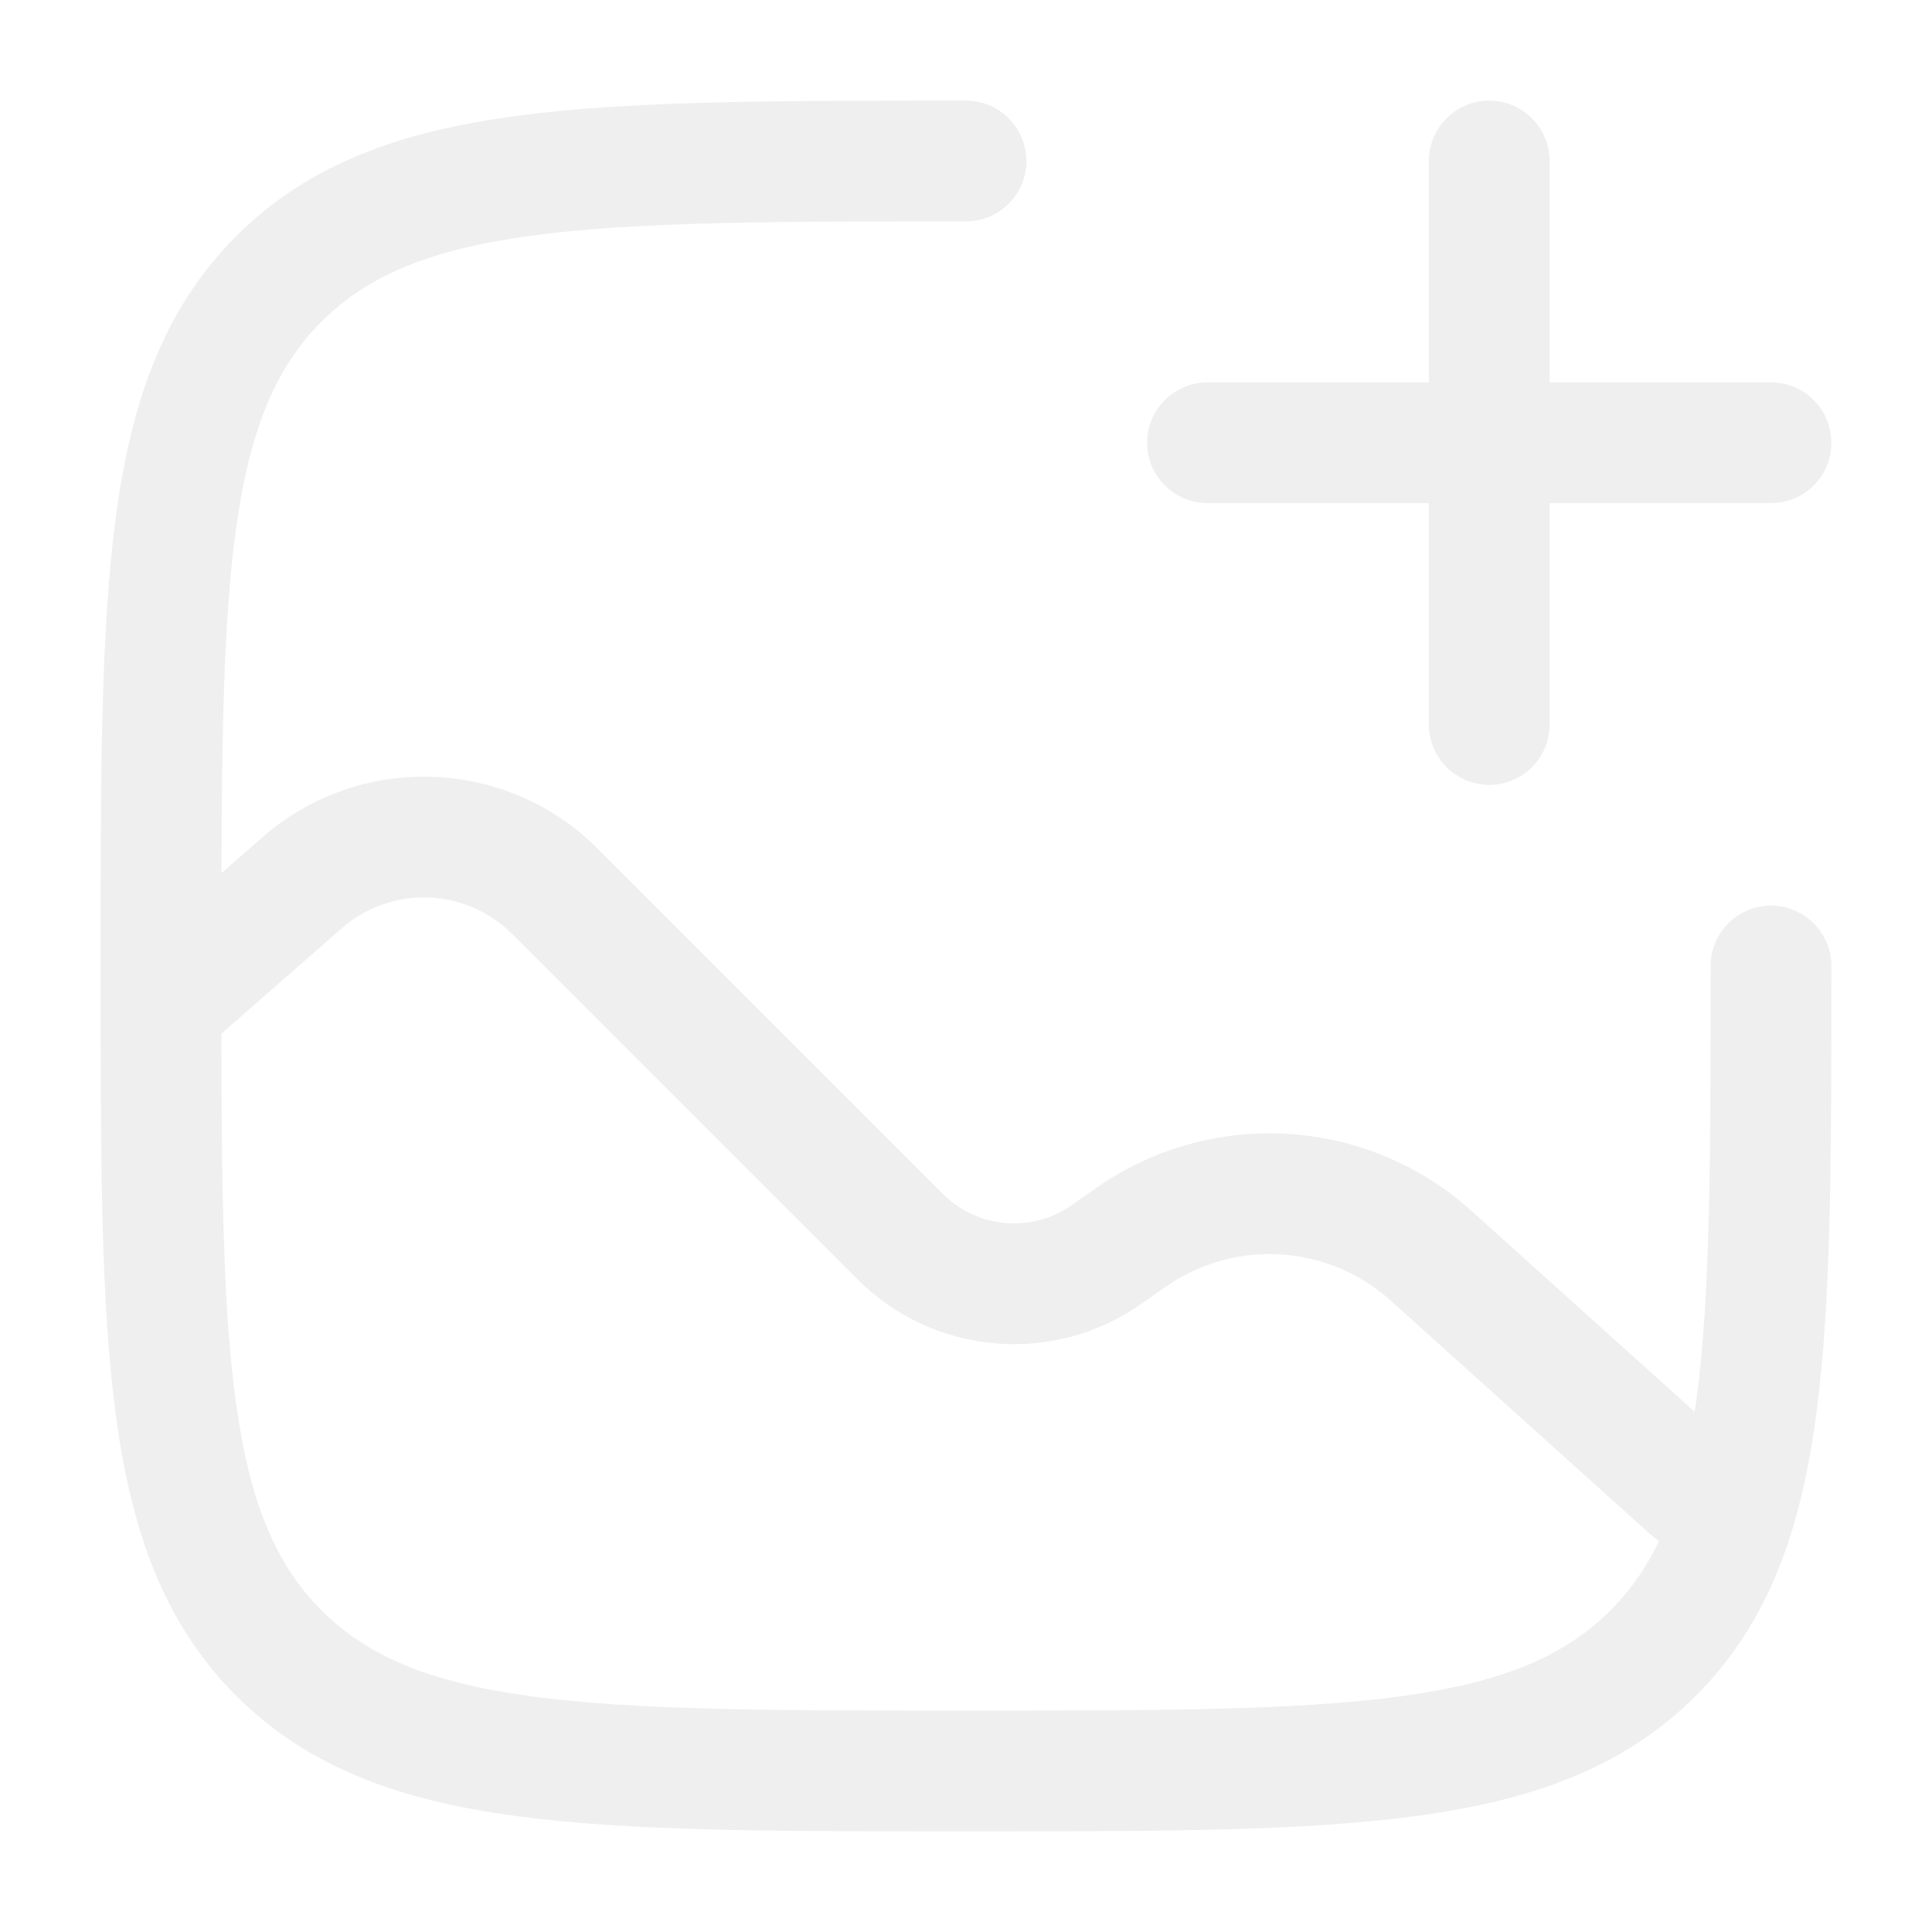
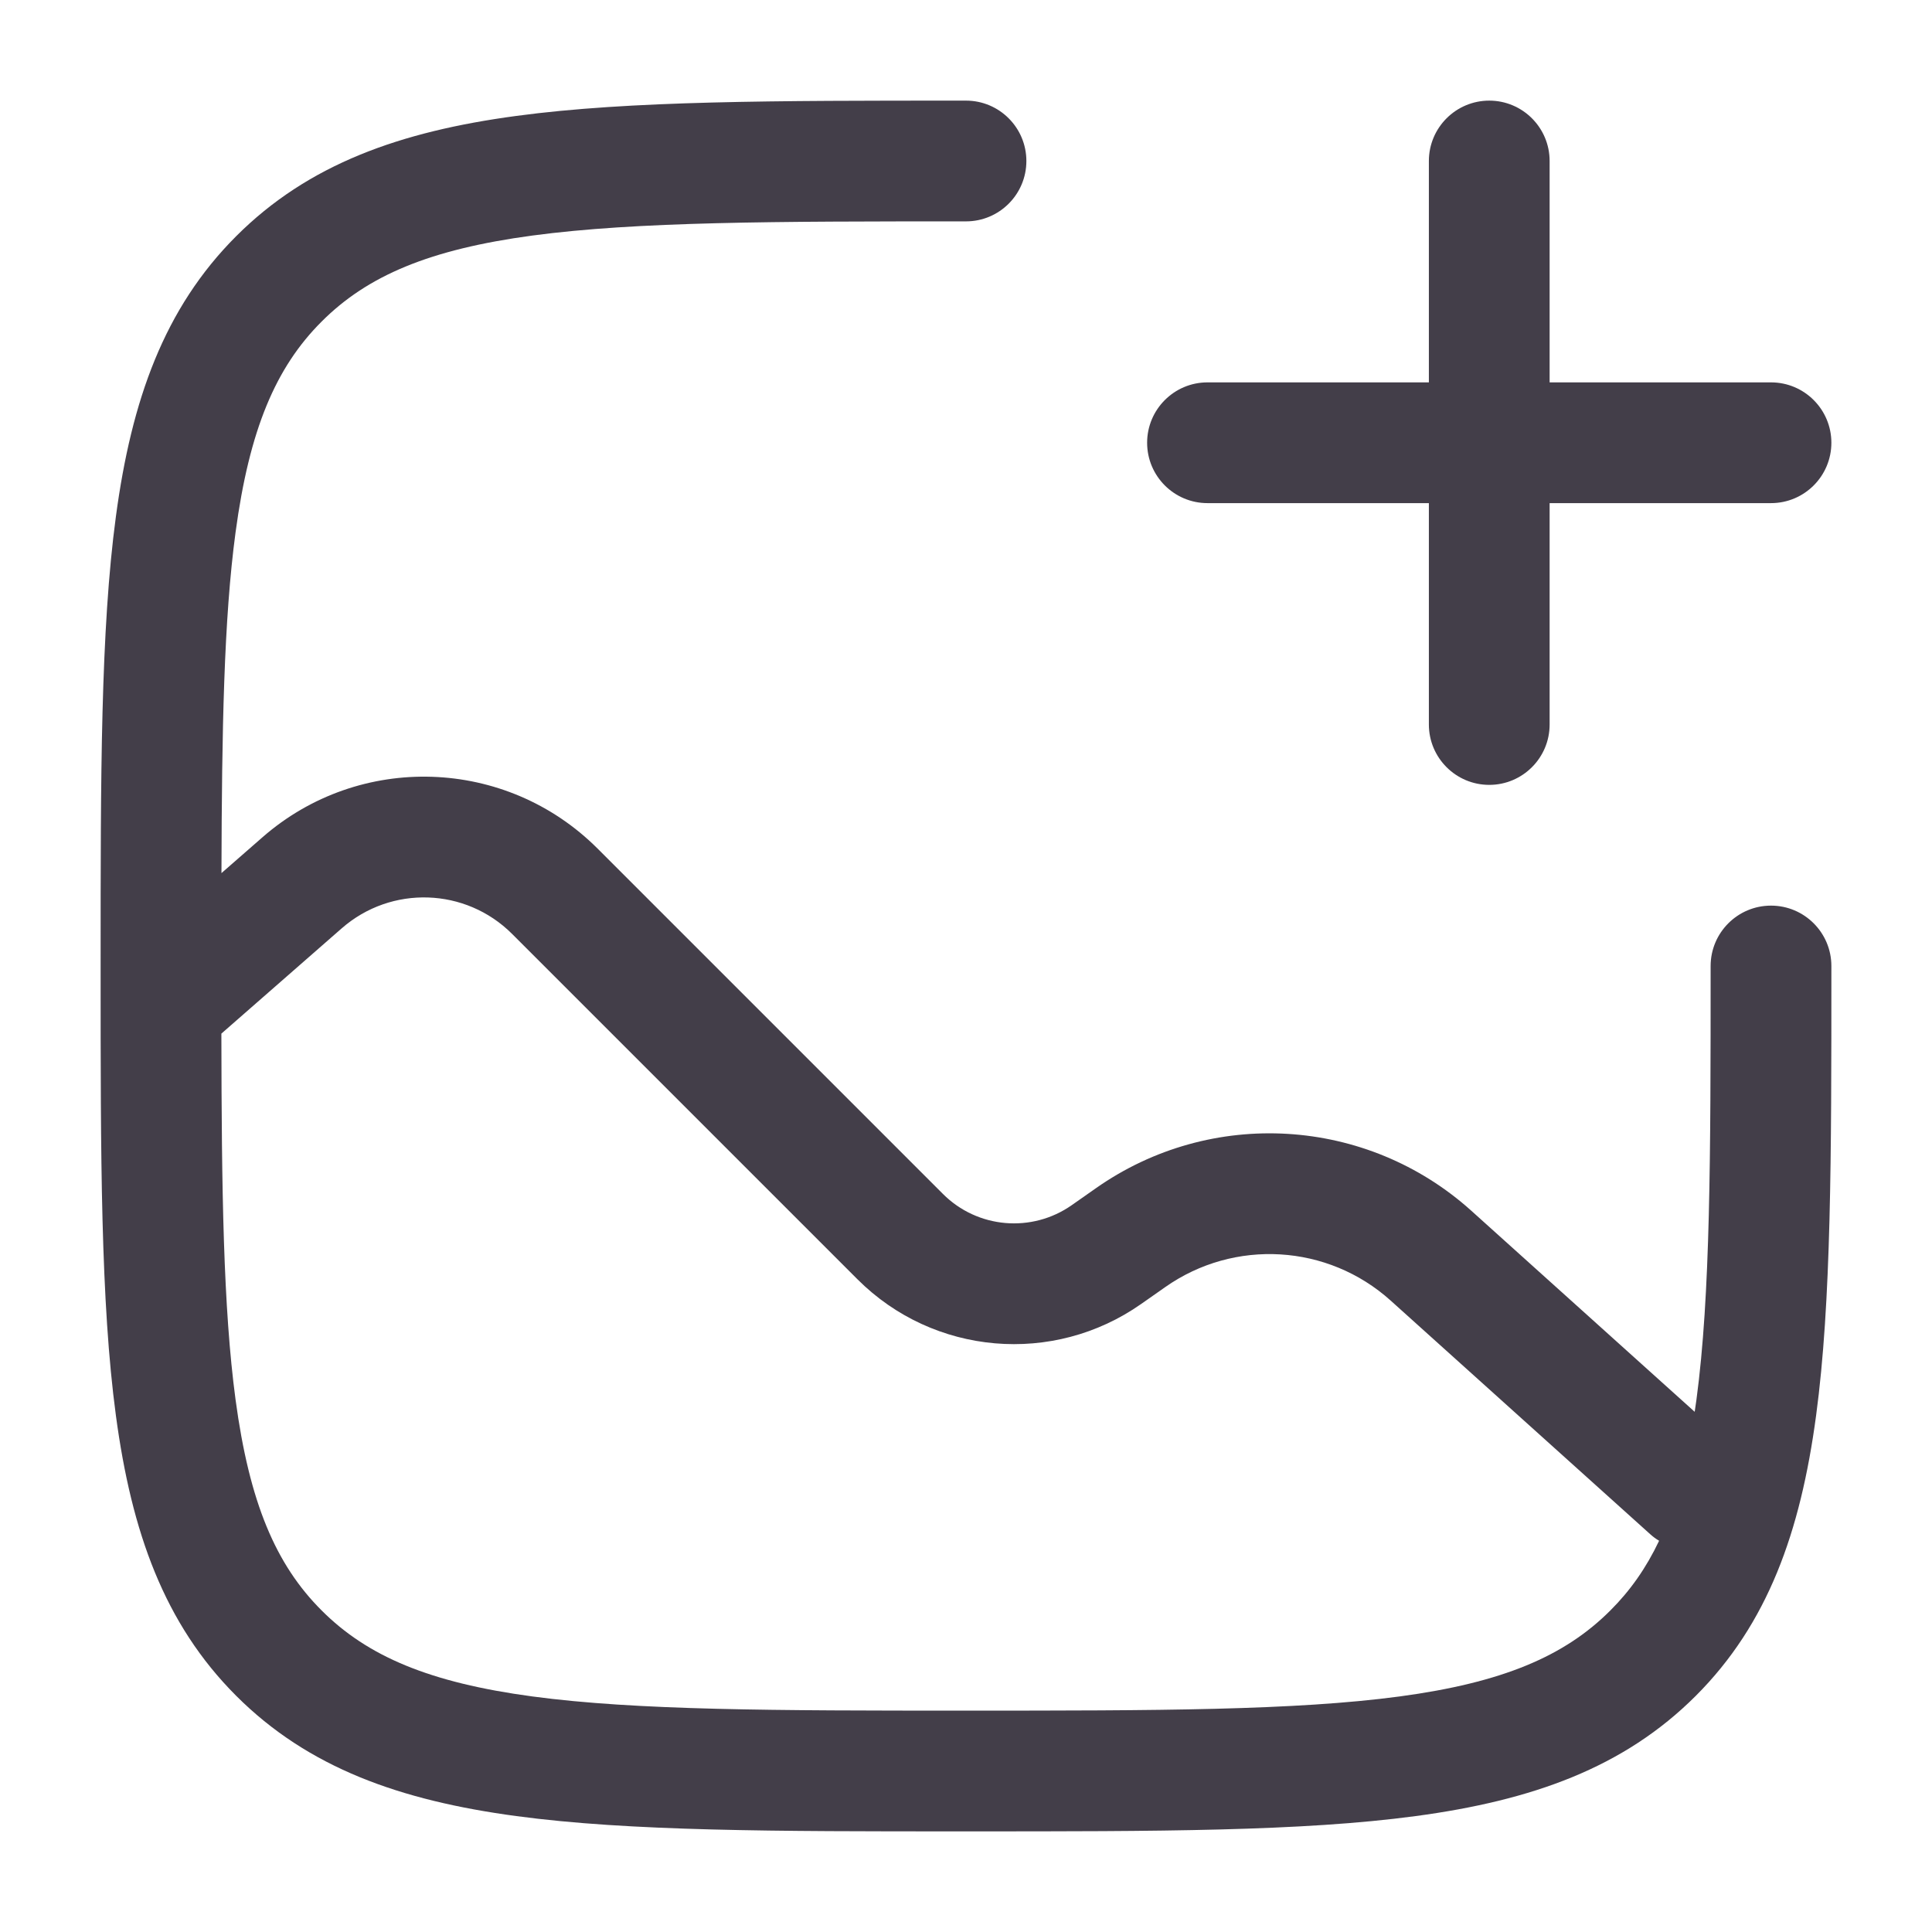
<svg xmlns="http://www.w3.org/2000/svg" width="24" height="24" viewBox="0 0 24 24" fill="none">
-   <path fill-rule="evenodd" clip-rule="evenodd" d="M18.5 1.25C18.914 1.25 19.25 1.586 19.25 2V4.75H22C22.414 4.75 22.75 5.086 22.75 5.5C22.75 5.914 22.414 6.25 22 6.25H19.25V9C19.25 9.414 18.914 9.75 18.5 9.75C18.086 9.75 17.75 9.414 17.75 9V6.25H15C14.586 6.25 14.25 5.914 14.25 5.5C14.25 5.086 14.586 4.75 15 4.75H17.75V2C17.75 1.586 18.086 1.25 18.5 1.25Z" fill="#EFEFEF" />
-   <path fill-rule="evenodd" clip-rule="evenodd" d="M12 1.25L11.943 1.25C9.634 1.25 7.825 1.25 6.414 1.44C4.969 1.634 3.829 2.039 2.934 2.934C2.039 3.829 1.634 4.969 1.44 6.414C1.25 7.825 1.25 9.634 1.25 11.943V12.057C1.25 14.366 1.25 16.175 1.44 17.586C1.634 19.031 2.039 20.171 2.934 21.066C3.829 21.961 4.969 22.366 6.414 22.56C7.825 22.75 9.634 22.75 11.943 22.75H12.057C14.366 22.75 16.175 22.75 17.586 22.56C19.031 22.366 20.171 21.961 21.066 21.066C21.961 20.171 22.366 19.031 22.56 17.586C22.75 16.175 22.75 14.366 22.75 12.057V12C22.75 11.586 22.414 11.25 22 11.25C21.586 11.25 21.25 11.586 21.25 12C21.25 14.378 21.248 16.086 21.074 17.386C21.067 17.438 21.06 17.488 21.052 17.538L18.278 15.041C16.979 13.872 15.044 13.755 13.613 14.761L13.315 14.97C12.818 15.319 12.142 15.261 11.713 14.831L7.423 10.541C6.287 9.406 4.466 9.345 3.258 10.403L2.751 10.846C2.756 9.054 2.781 7.693 2.926 6.614C3.098 5.335 3.425 4.564 3.995 3.995C4.564 3.425 5.335 3.098 6.614 2.926C7.914 2.752 9.622 2.75 12 2.75C12.414 2.75 12.75 2.414 12.75 2C12.75 1.586 12.414 1.25 12 1.25ZM2.926 17.386C3.098 18.665 3.425 19.436 3.995 20.005C4.564 20.575 5.335 20.902 6.614 21.074C7.914 21.248 9.622 21.25 12 21.25C14.378 21.25 16.086 21.248 17.386 21.074C18.665 20.902 19.436 20.575 20.005 20.005C20.249 19.762 20.448 19.481 20.61 19.14C20.571 19.117 20.533 19.089 20.498 19.057L17.275 16.156C16.495 15.454 15.334 15.385 14.476 15.988L14.178 16.197C13.084 16.966 11.597 16.837 10.652 15.892L6.362 11.602C5.785 11.025 4.86 10.994 4.245 11.532L2.75 12.84C2.753 14.788 2.773 16.245 2.926 17.386Z" fill="#EFEFEF" />
+   <path fill-rule="evenodd" clip-rule="evenodd" d="M18.5 1.25C18.914 1.25 19.25 1.586 19.25 2V4.75H22C22.414 4.75 22.75 5.086 22.75 5.5C22.75 5.914 22.414 6.25 22 6.25H19.25V9C19.25 9.414 18.914 9.75 18.5 9.75C18.086 9.75 17.75 9.414 17.75 9V6.25H15C14.586 6.25 14.25 5.914 14.25 5.5C14.25 5.086 14.586 4.75 15 4.75H17.75V2C17.75 1.586 18.086 1.25 18.5 1.25Z" fill="#433e49" />
+   <path fill-rule="evenodd" clip-rule="evenodd" d="M12 1.25L11.943 1.25C9.634 1.25 7.825 1.25 6.414 1.44C4.969 1.634 3.829 2.039 2.934 2.934C2.039 3.829 1.634 4.969 1.44 6.414C1.25 7.825 1.25 9.634 1.25 11.943V12.057C1.25 14.366 1.25 16.175 1.44 17.586C1.634 19.031 2.039 20.171 2.934 21.066C3.829 21.961 4.969 22.366 6.414 22.56C7.825 22.75 9.634 22.75 11.943 22.75H12.057C14.366 22.75 16.175 22.75 17.586 22.56C19.031 22.366 20.171 21.961 21.066 21.066C21.961 20.171 22.366 19.031 22.56 17.586C22.75 16.175 22.75 14.366 22.75 12.057V12C22.75 11.586 22.414 11.25 22 11.25C21.586 11.25 21.25 11.586 21.25 12C21.25 14.378 21.248 16.086 21.074 17.386C21.067 17.438 21.06 17.488 21.052 17.538L18.278 15.041C16.979 13.872 15.044 13.755 13.613 14.761L13.315 14.97C12.818 15.319 12.142 15.261 11.713 14.831L7.423 10.541C6.287 9.406 4.466 9.345 3.258 10.403L2.751 10.846C2.756 9.054 2.781 7.693 2.926 6.614C3.098 5.335 3.425 4.564 3.995 3.995C4.564 3.425 5.335 3.098 6.614 2.926C7.914 2.752 9.622 2.75 12 2.75C12.414 2.75 12.75 2.414 12.75 2C12.75 1.586 12.414 1.25 12 1.25ZM2.926 17.386C3.098 18.665 3.425 19.436 3.995 20.005C4.564 20.575 5.335 20.902 6.614 21.074C7.914 21.248 9.622 21.25 12 21.25C14.378 21.25 16.086 21.248 17.386 21.074C18.665 20.902 19.436 20.575 20.005 20.005C20.249 19.762 20.448 19.481 20.61 19.14C20.571 19.117 20.533 19.089 20.498 19.057L17.275 16.156C16.495 15.454 15.334 15.385 14.476 15.988L14.178 16.197C13.084 16.966 11.597 16.837 10.652 15.892L6.362 11.602C5.785 11.025 4.86 10.994 4.245 11.532L2.75 12.84C2.753 14.788 2.773 16.245 2.926 17.386Z" fill="#433e49" />
</svg>
